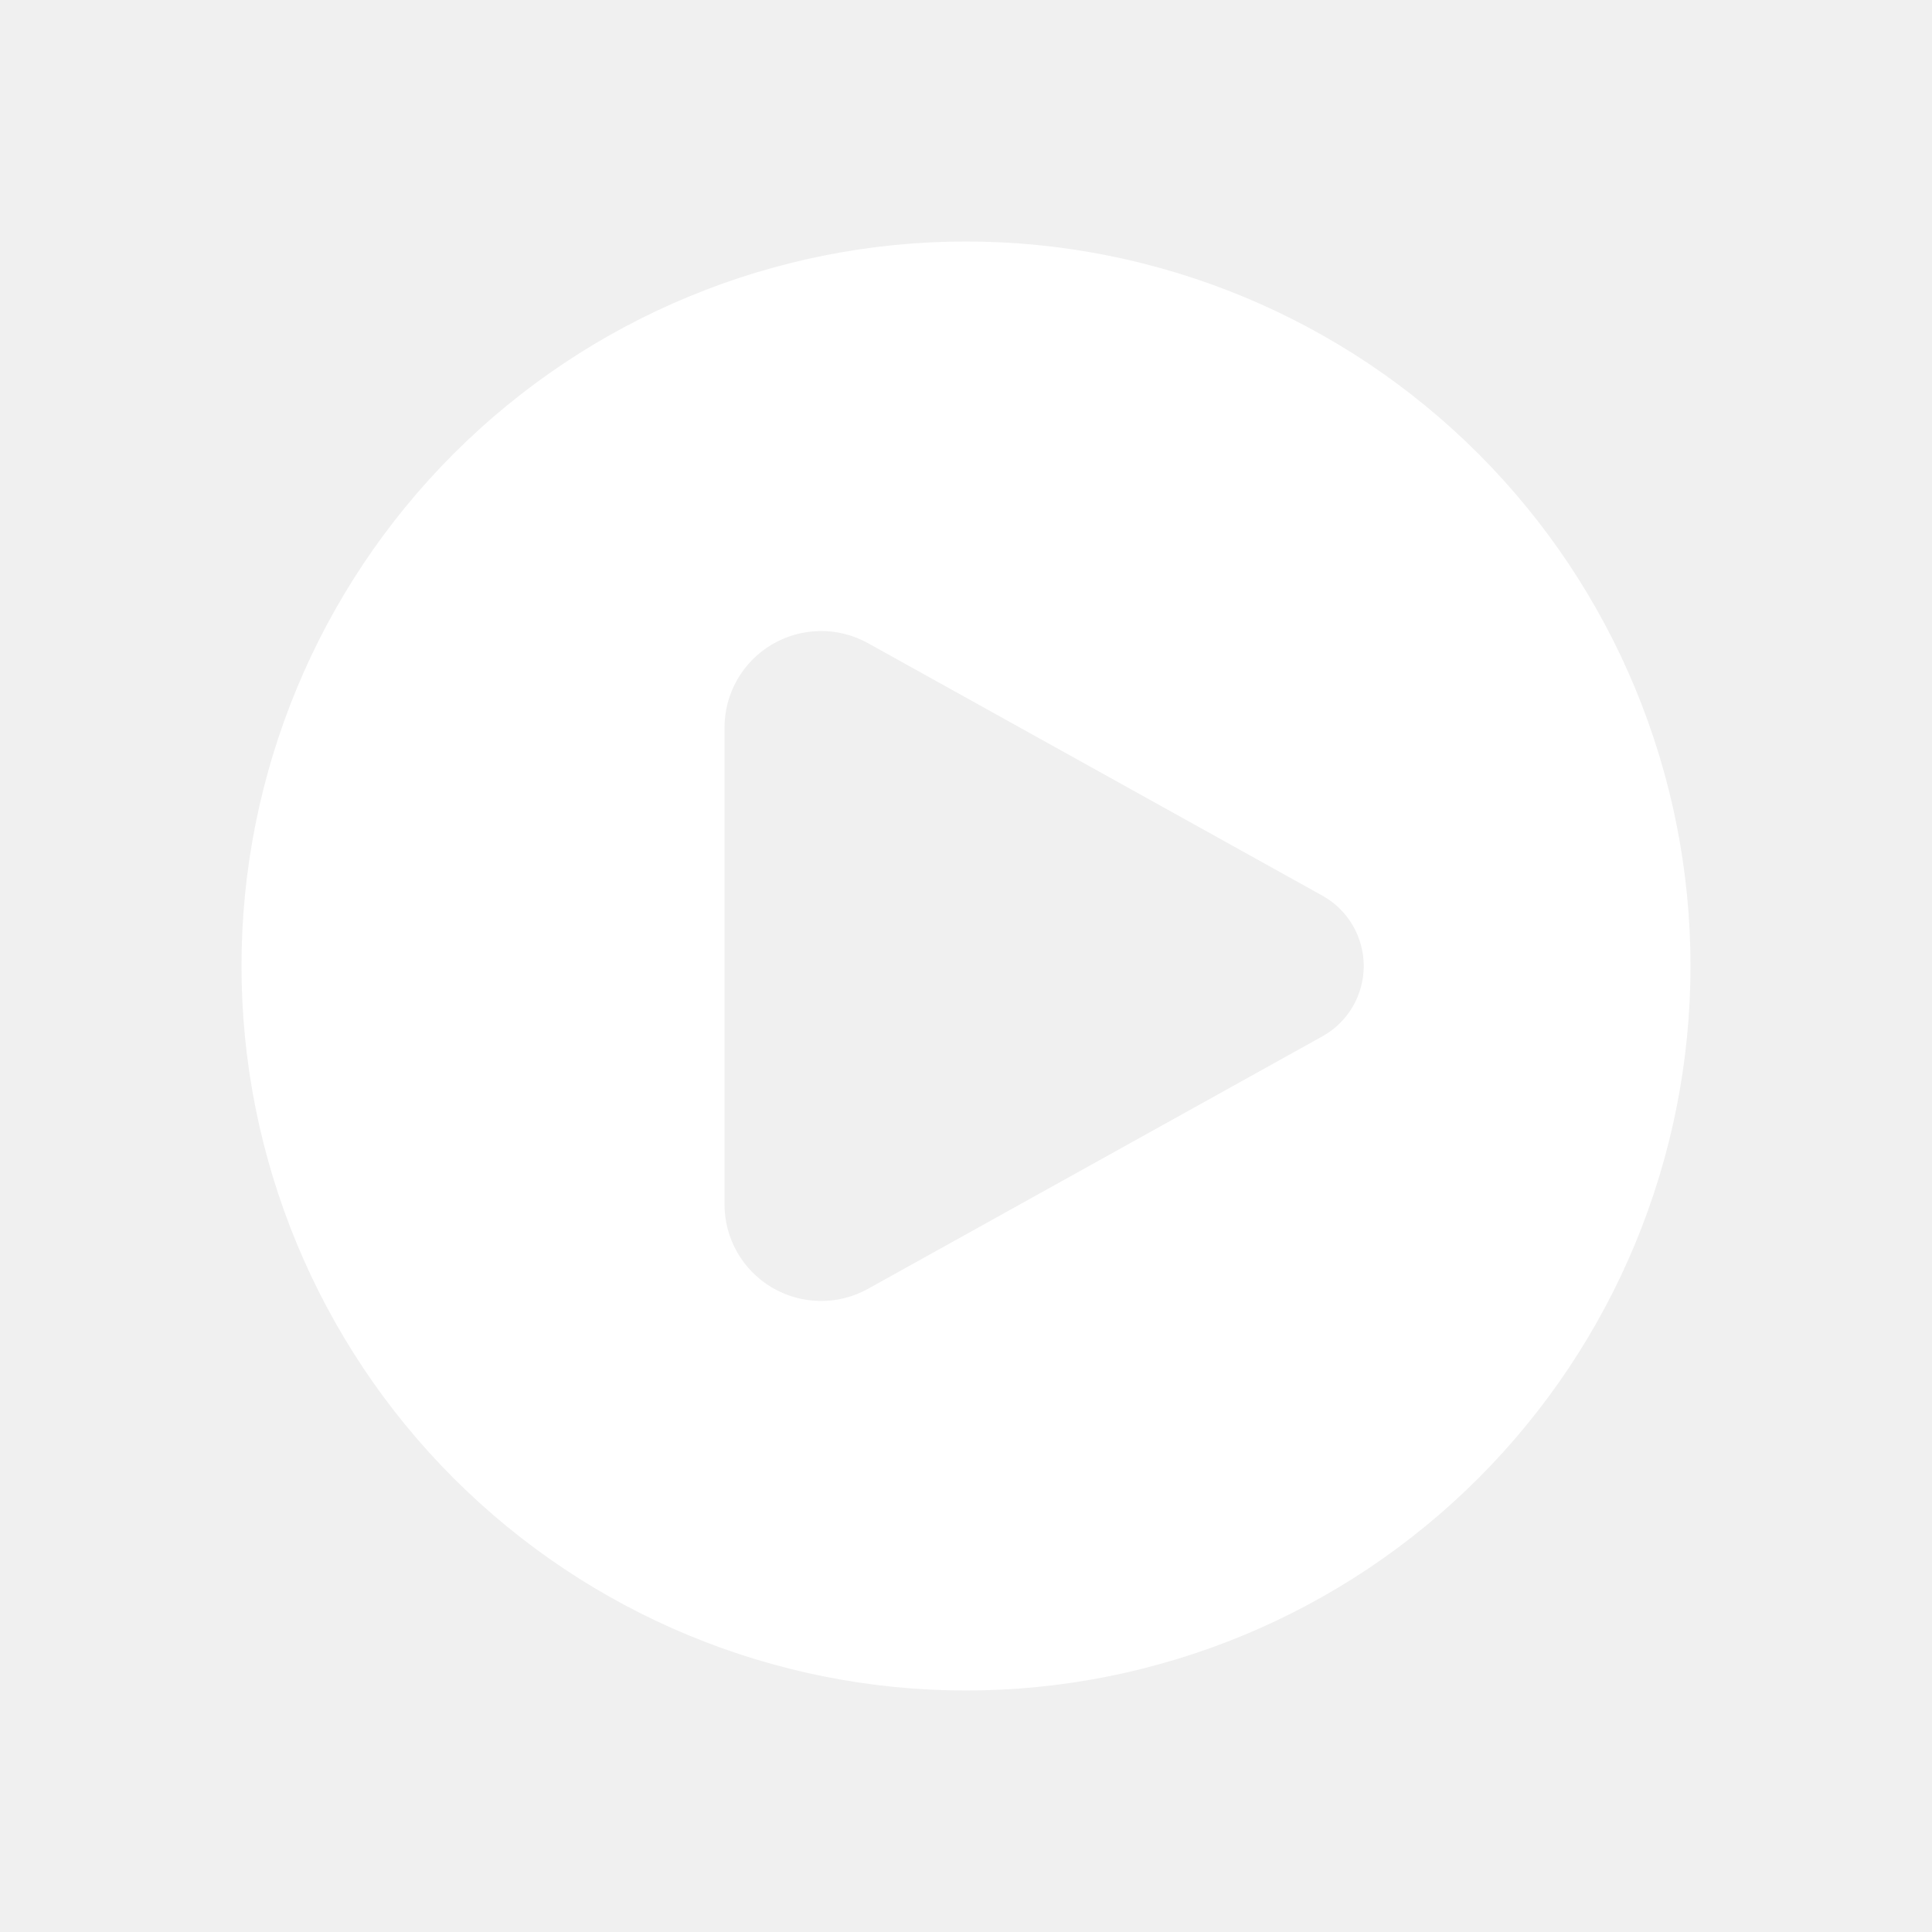
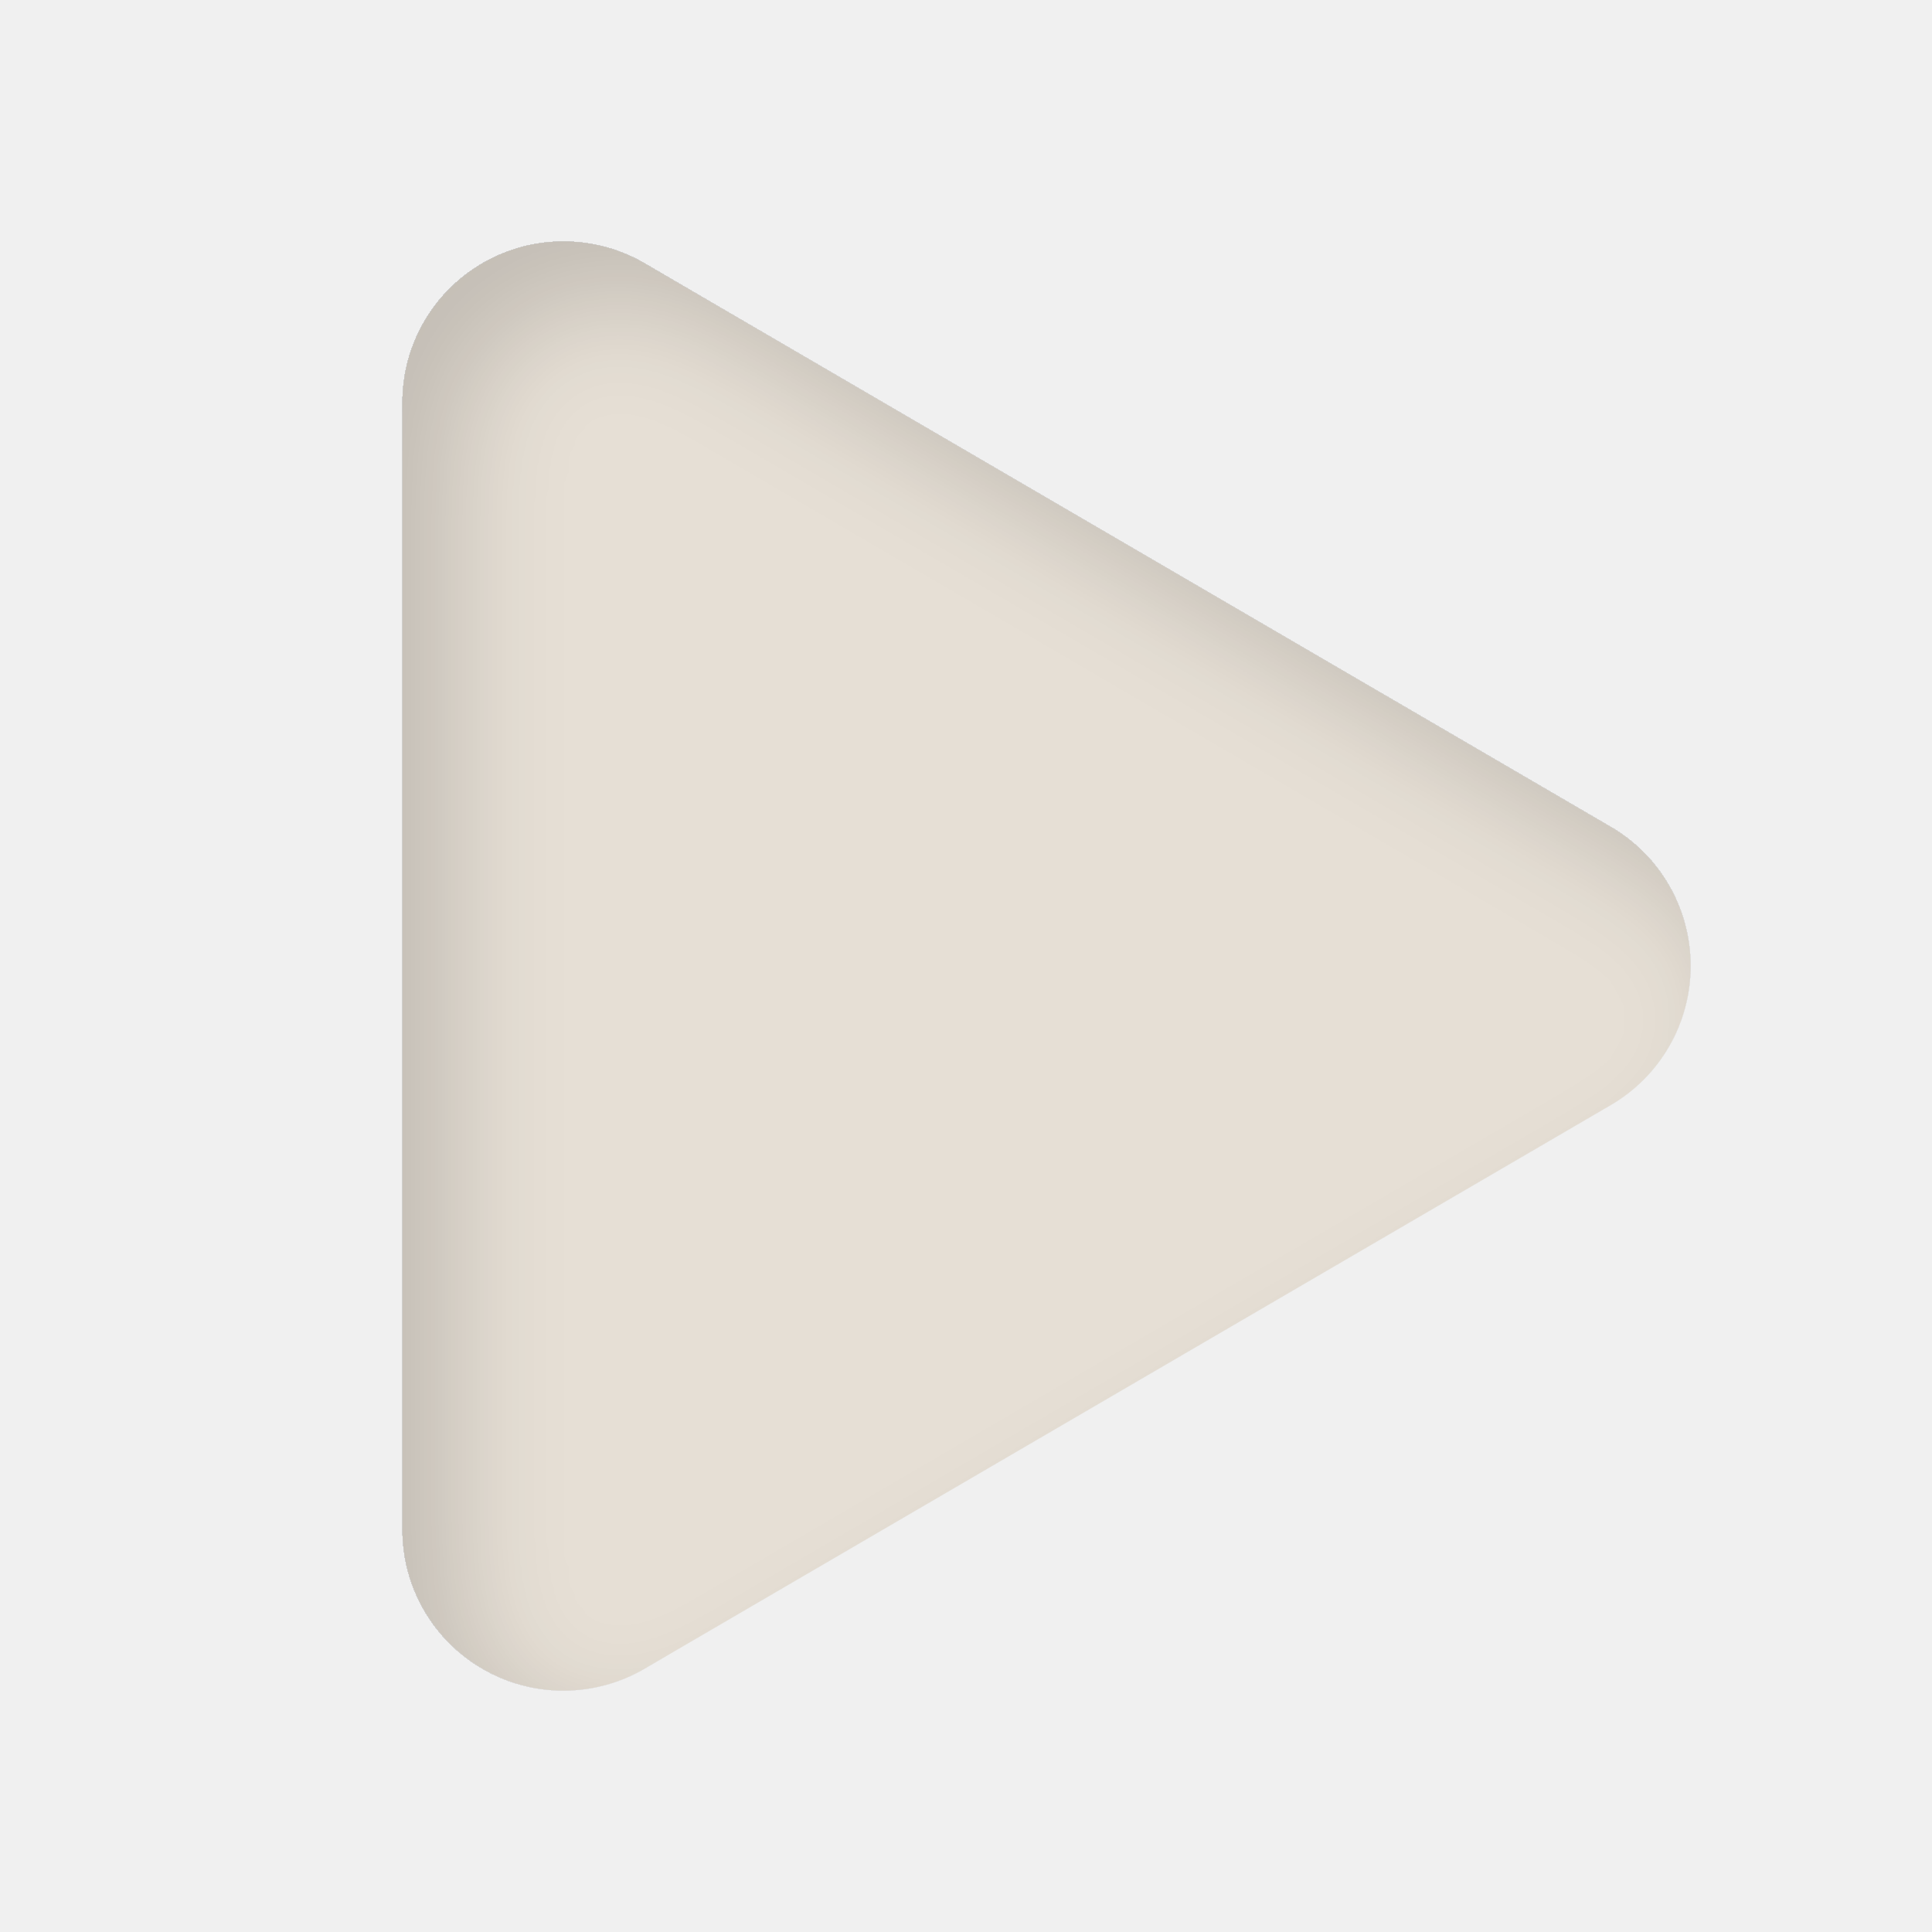
- <svg xmlns="http://www.w3.org/2000/svg" width="24" height="24" viewBox="0 0 24 24" fill="none">
-   <path fill-rule="evenodd" clip-rule="evenodd" d="M12 21C13.182 21 14.352 20.767 15.444 20.315C16.536 19.863 17.528 19.2 18.364 18.364C19.2 17.528 19.863 16.536 20.315 15.444C20.767 14.352 21 13.182 21 12C21 10.818 20.767 9.648 20.315 8.556C19.863 7.464 19.2 6.472 18.364 5.636C17.528 4.8 16.536 4.137 15.444 3.685C14.352 3.233 13.182 3 12 3C9.613 3 7.324 3.948 5.636 5.636C3.948 7.324 3 9.613 3 12C3 14.387 3.948 16.676 5.636 18.364C7.324 20.052 9.613 21 12 21ZM10.783 7.99L16.427 11.126C16.583 11.213 16.713 11.339 16.803 11.493C16.893 11.647 16.941 11.822 16.941 12C16.941 12.178 16.893 12.353 16.803 12.507C16.713 12.661 16.583 12.787 16.427 12.874L10.783 16.01C10.6 16.112 10.394 16.164 10.185 16.161C9.976 16.158 9.771 16.101 9.591 15.995C9.411 15.889 9.262 15.738 9.158 15.556C9.054 15.375 9 15.169 9 14.96V9.04C9 8.831 9.054 8.625 9.158 8.444C9.262 8.262 9.411 8.111 9.591 8.005C9.771 7.899 9.976 7.842 10.185 7.839C10.394 7.836 10.6 7.888 10.783 7.99Z" fill="white" />
+ <svg xmlns="http://www.w3.org/2000/svg" width="36" height="36" viewBox="0 0 36 36" fill="none">
+   <g filter="url(#filter0_i_632_30189)">
+     <path d="M7.5 7.501C7.5 6.973 7.639 6.454 7.903 5.998C8.168 5.541 8.548 5.162 9.006 4.899C9.463 4.636 9.982 4.498 10.51 4.5C11.038 4.502 11.556 4.643 12.012 4.909L30.008 15.406C30.462 15.669 30.839 16.047 31.101 16.502C31.363 16.957 31.501 17.473 31.502 17.998C31.502 18.523 31.365 19.039 31.104 19.494C30.842 19.95 30.466 20.329 30.012 20.593L12.012 31.093C11.556 31.359 11.038 31.5 10.51 31.502C9.982 31.504 9.463 31.366 9.006 31.103C8.548 30.84 8.168 30.461 7.903 30.004C7.639 29.547 7.5 29.029 7.5 28.501V7.501Z" fill="#E6DFD5" />
+   </g>
+   <defs>
+     <filter id="filter0_i_632_30189" x="7.5" y="4.5" width="25" height="28" filterUnits="userSpaceOnUse" color-interpolation-filters="sRGB">
+       <feFlood flood-opacity="0" result="BackgroundImageFix" />
+       <feBlend mode="normal" in="SourceGraphic" in2="BackgroundImageFix" result="shape" />
+       <feColorMatrix in="SourceAlpha" type="matrix" values="0 0 0 0 0 0 0 0 0 0 0 0 0 0 0 0 0 0 127 0" result="hardAlpha" />
+       <feOffset dx="1" dy="1" />
+       <feGaussianBlur stdDeviation="1" />
+       <feComposite in2="hardAlpha" operator="arithmetic" k2="-1" k3="1" />
+       <feColorMatrix type="matrix" values="0 0 0 0 0 0 0 0 0 0 0 0 0 0 0 0 0 0 0.15 0" />
+       <feBlend mode="normal" in2="shape" result="effect1_innerShadow_632_30189" />
+     </filter>
+   </defs>
</svg>
